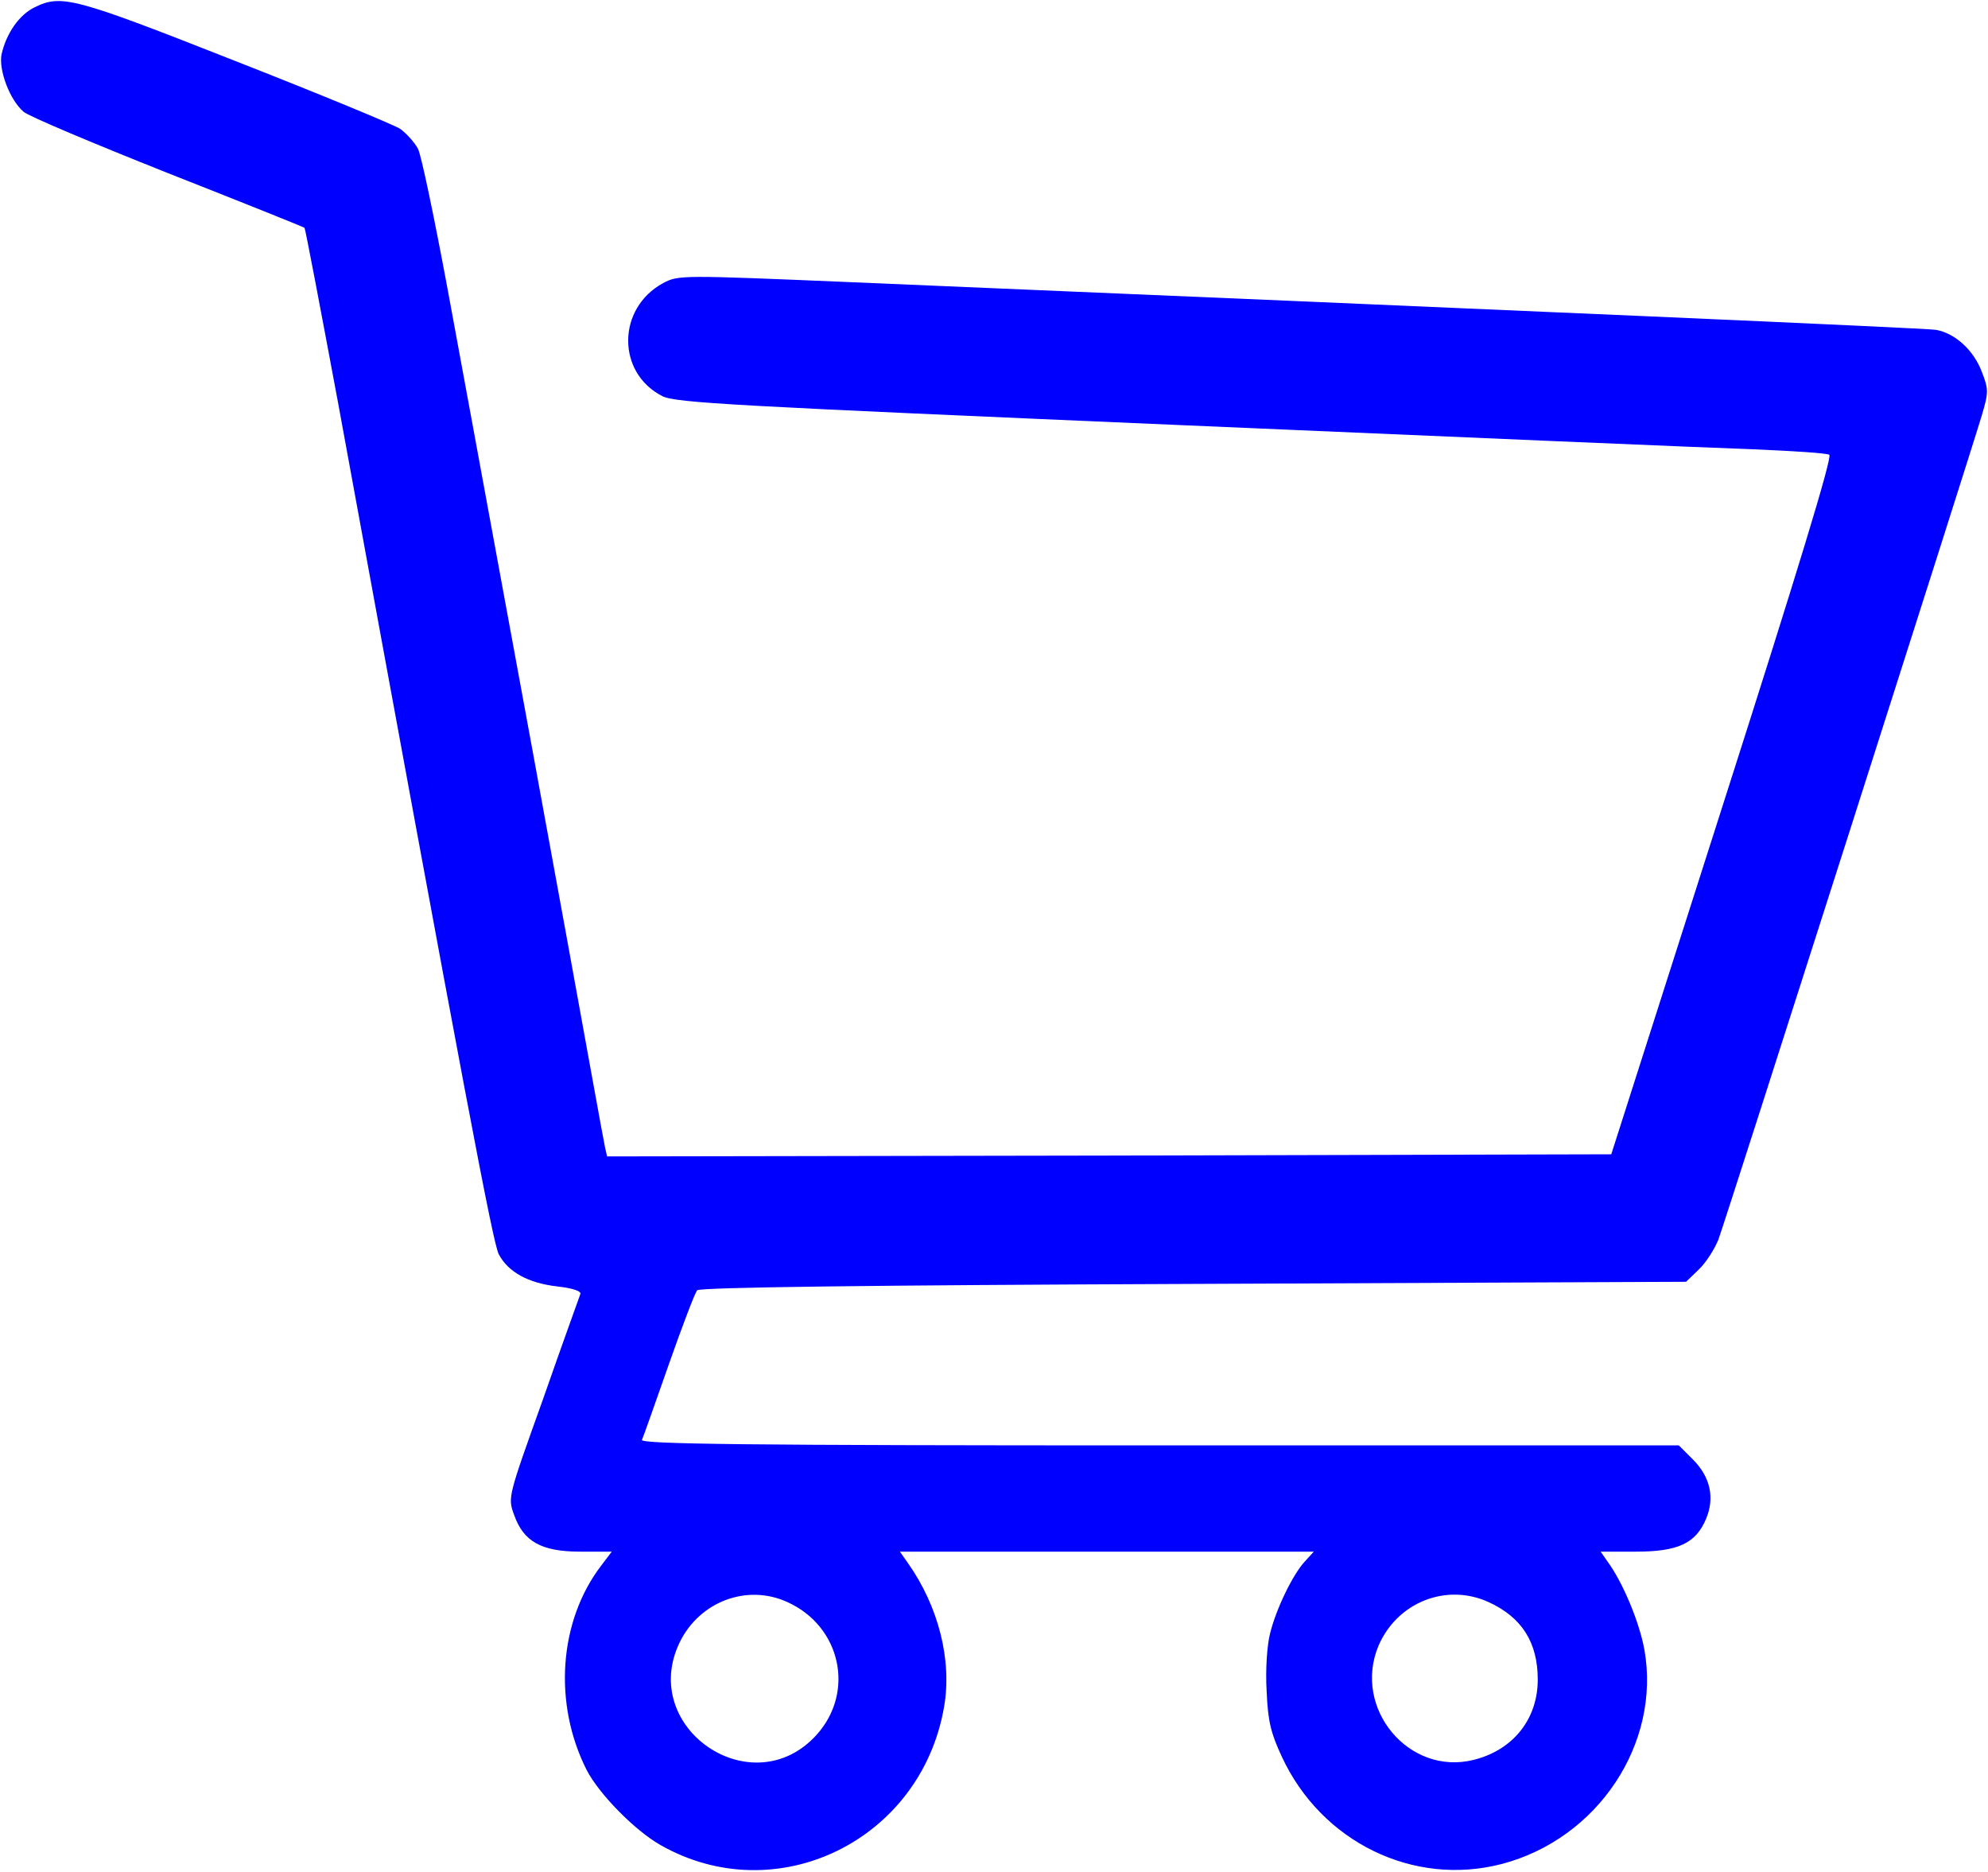
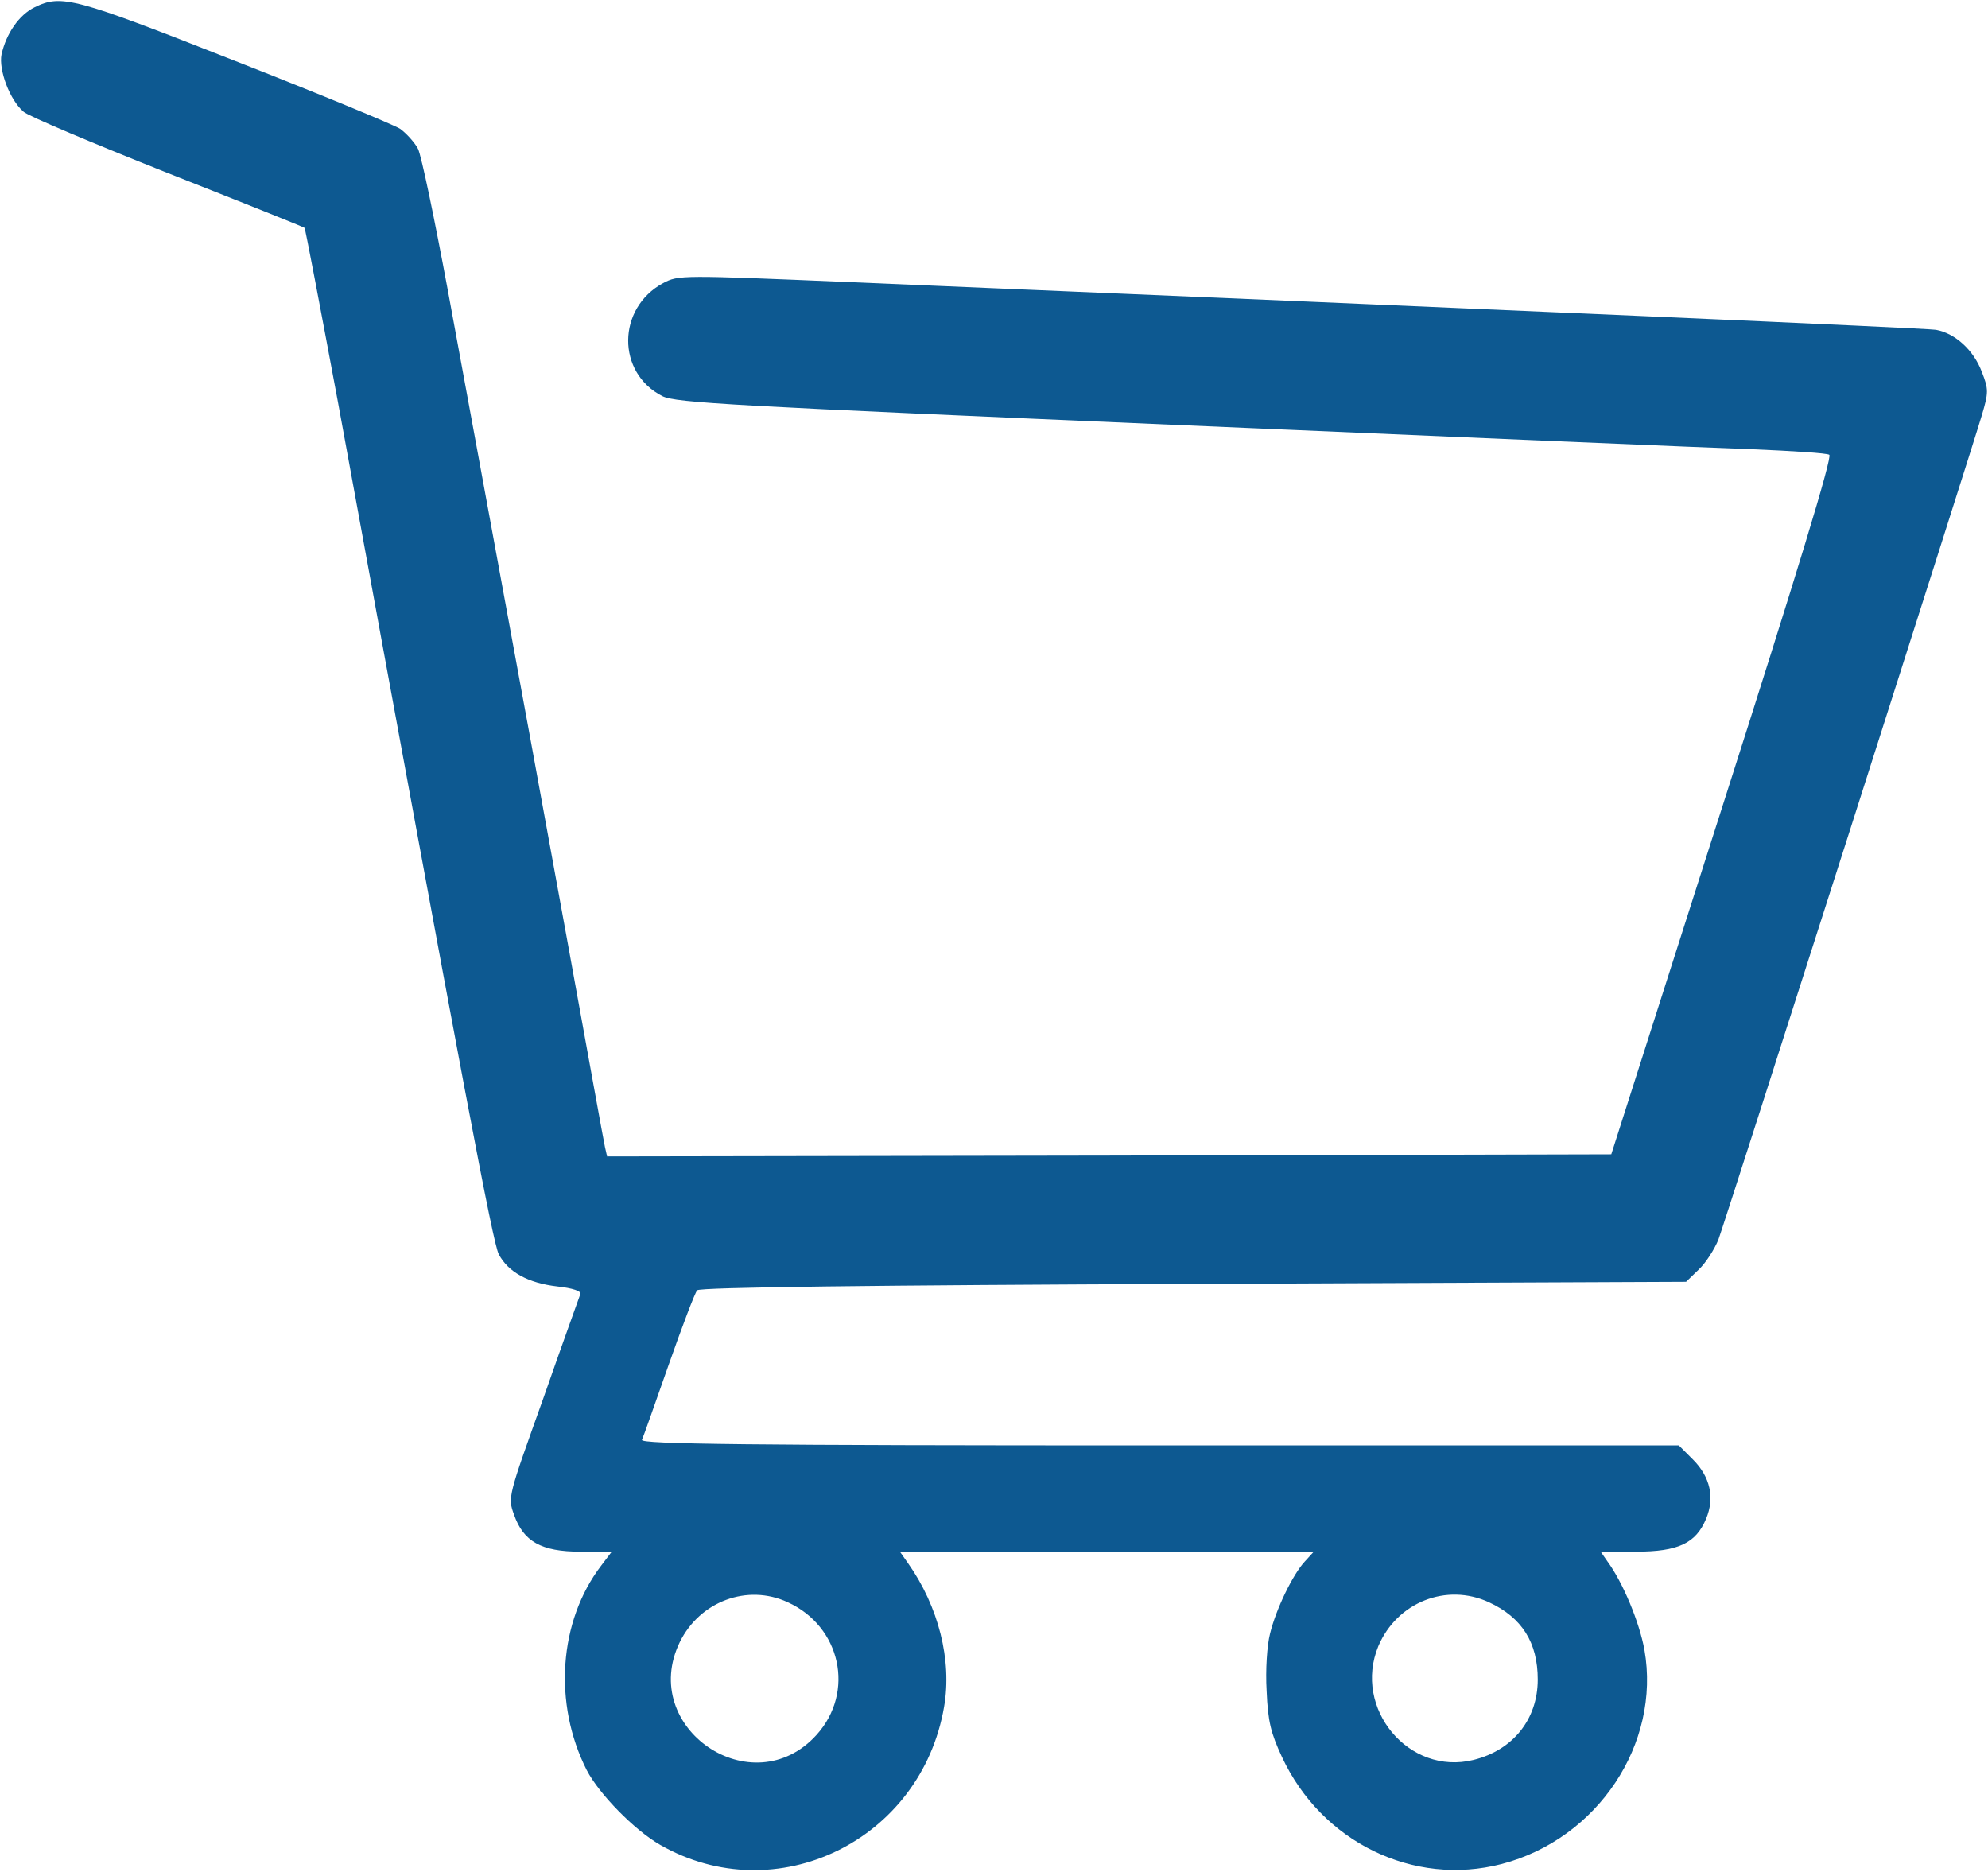
<svg xmlns="http://www.w3.org/2000/svg" id="Layer_1" data-name="Layer 1" viewBox="0 0 467.81 440.31">
  <defs>
    <style>
      .cls-1 {
-         fill: blue;
+         fill: #0d5991;
        stroke-width: 0px;
      }
    </style>
  </defs>
  <path class="cls-1" d="M466.36,87.51c1.6,4.1,1.6,4.8,0,10.2-2.4,8.2-60.2,189.1-62,194-.9,2.2-2.9,5.4-4.6,7l-3,2.9-115.9.5c-75.4.3-116.2.8-116.8,1.5-.5.5-3.5,8.4-6.7,17.5s-6,17.1-6.3,17.7c-.3,1,24.4,1.3,121.8,1.3h122.2l3.3,3.3c4.1,4.1,5.2,9,3.1,14-2.4,5.7-6.5,7.7-16.5,7.7h-8.3l1.6,2.3c3.6,4.9,7.5,14.2,8.7,20.8,3.9,22.1-11,44.5-33.6,50.4-20.8,5.4-42.4-5.2-51.7-25.2-2.6-5.6-3.3-8.3-3.6-15.5-.3-5,.1-10.8.8-13.5,1.4-5.8,5.4-14,8.2-17l2.1-2.3h-97.4l1.9,2.7c7.2,10.2,10.4,22.9,8.5,33.8-5.4,31.5-39.5,48.1-66.8,32.5-6.1-3.5-14.4-12-17.3-17.6-7.9-15.6-6.6-35,3.4-48.1l2.5-3.3h-7.4c-9.2,0-13.4-2.4-15.6-8.7-1.5-4.1-1.4-4.2,6.9-27.4,4.5-12.9,8.5-23.9,8.7-24.5.3-.7-1.8-1.4-5.4-1.8-6.9-.8-11.6-3.4-13.8-7.6-1.4-2.8-7.8-36.5-37.8-200.3-4.2-22.5-7.7-41-7.9-41.2s-14.7-6-32.2-12.9C21.86,33.71,6.66,27.31,5.56,26.31,2.26,23.51-.34,16.41.36,12.81,1.46,7.91,4.46,3.51,8.16,1.71,14.46-1.39,17.46-.59,55.26,14.31c19.9,7.8,37.3,15,38.9,16,1.5,1.1,3.4,3.2,4.2,4.7.8,1.6,3.9,16.5,7,33.2,3.1,16.7,8.7,47.3,12.5,67.9s10.8,58.6,15.5,84.5c4.7,25.8,8.7,48,9,49.3l.5,2.2,118.2-.2,118.1-.3,26.2-82c17.5-54.7,25.9-82.2,25.1-82.6-.6-.4-8.7-.9-18.1-1.3-9.3-.3-70.1-2.9-135-5.7-104.4-4.5-118.4-5.2-121.5-6.8-10.8-5.5-10.7-20.7.2-26.6,3.6-1.9,4.1-1.9,44.5-.2,158.6,6.7,252.3,10.8,255,11.2,4.5.8,8.9,4.8,10.8,9.9ZM361.86,395.21c0-8.7-3.7-14.6-11.5-18.2-10-4.6-21.6,0-26,10.3-6.1,14.7,7.2,30.6,22.4,26.8,9.3-2.3,15.1-9.6,15.1-18.9ZM192.16,408.21c9.1-10.1,5.7-25.5-6.8-31.2-9.5-4.4-20.7-.2-25.4,9.4-9.8,20.2,17.1,38.5,32.2,21.8Z" />
</svg>
